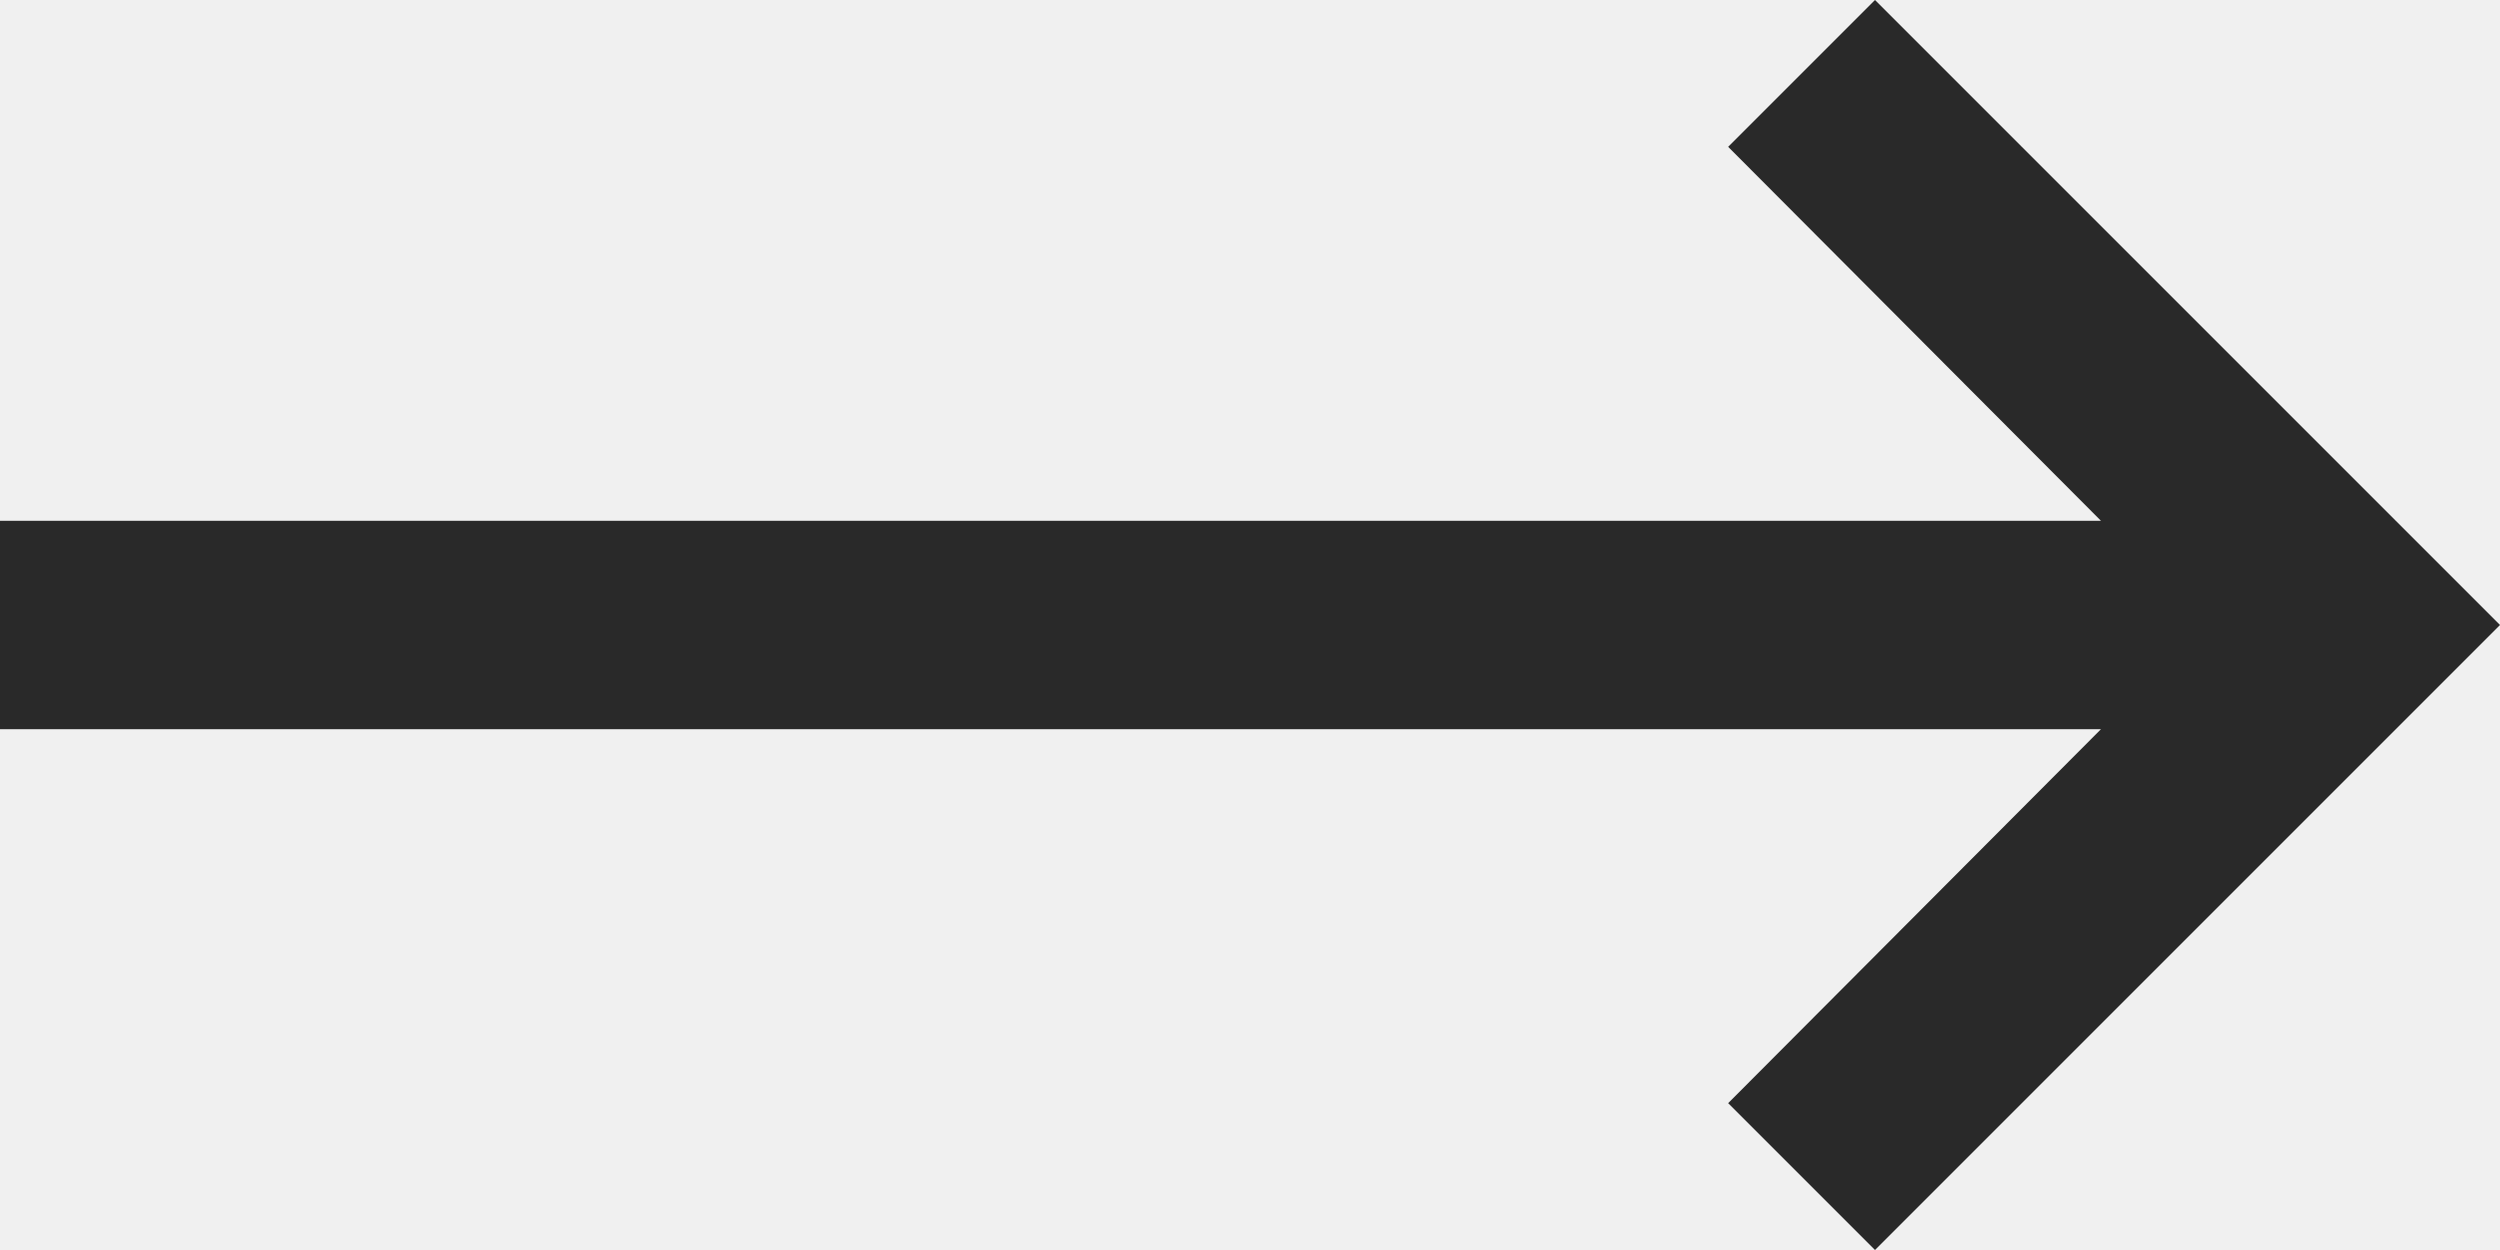
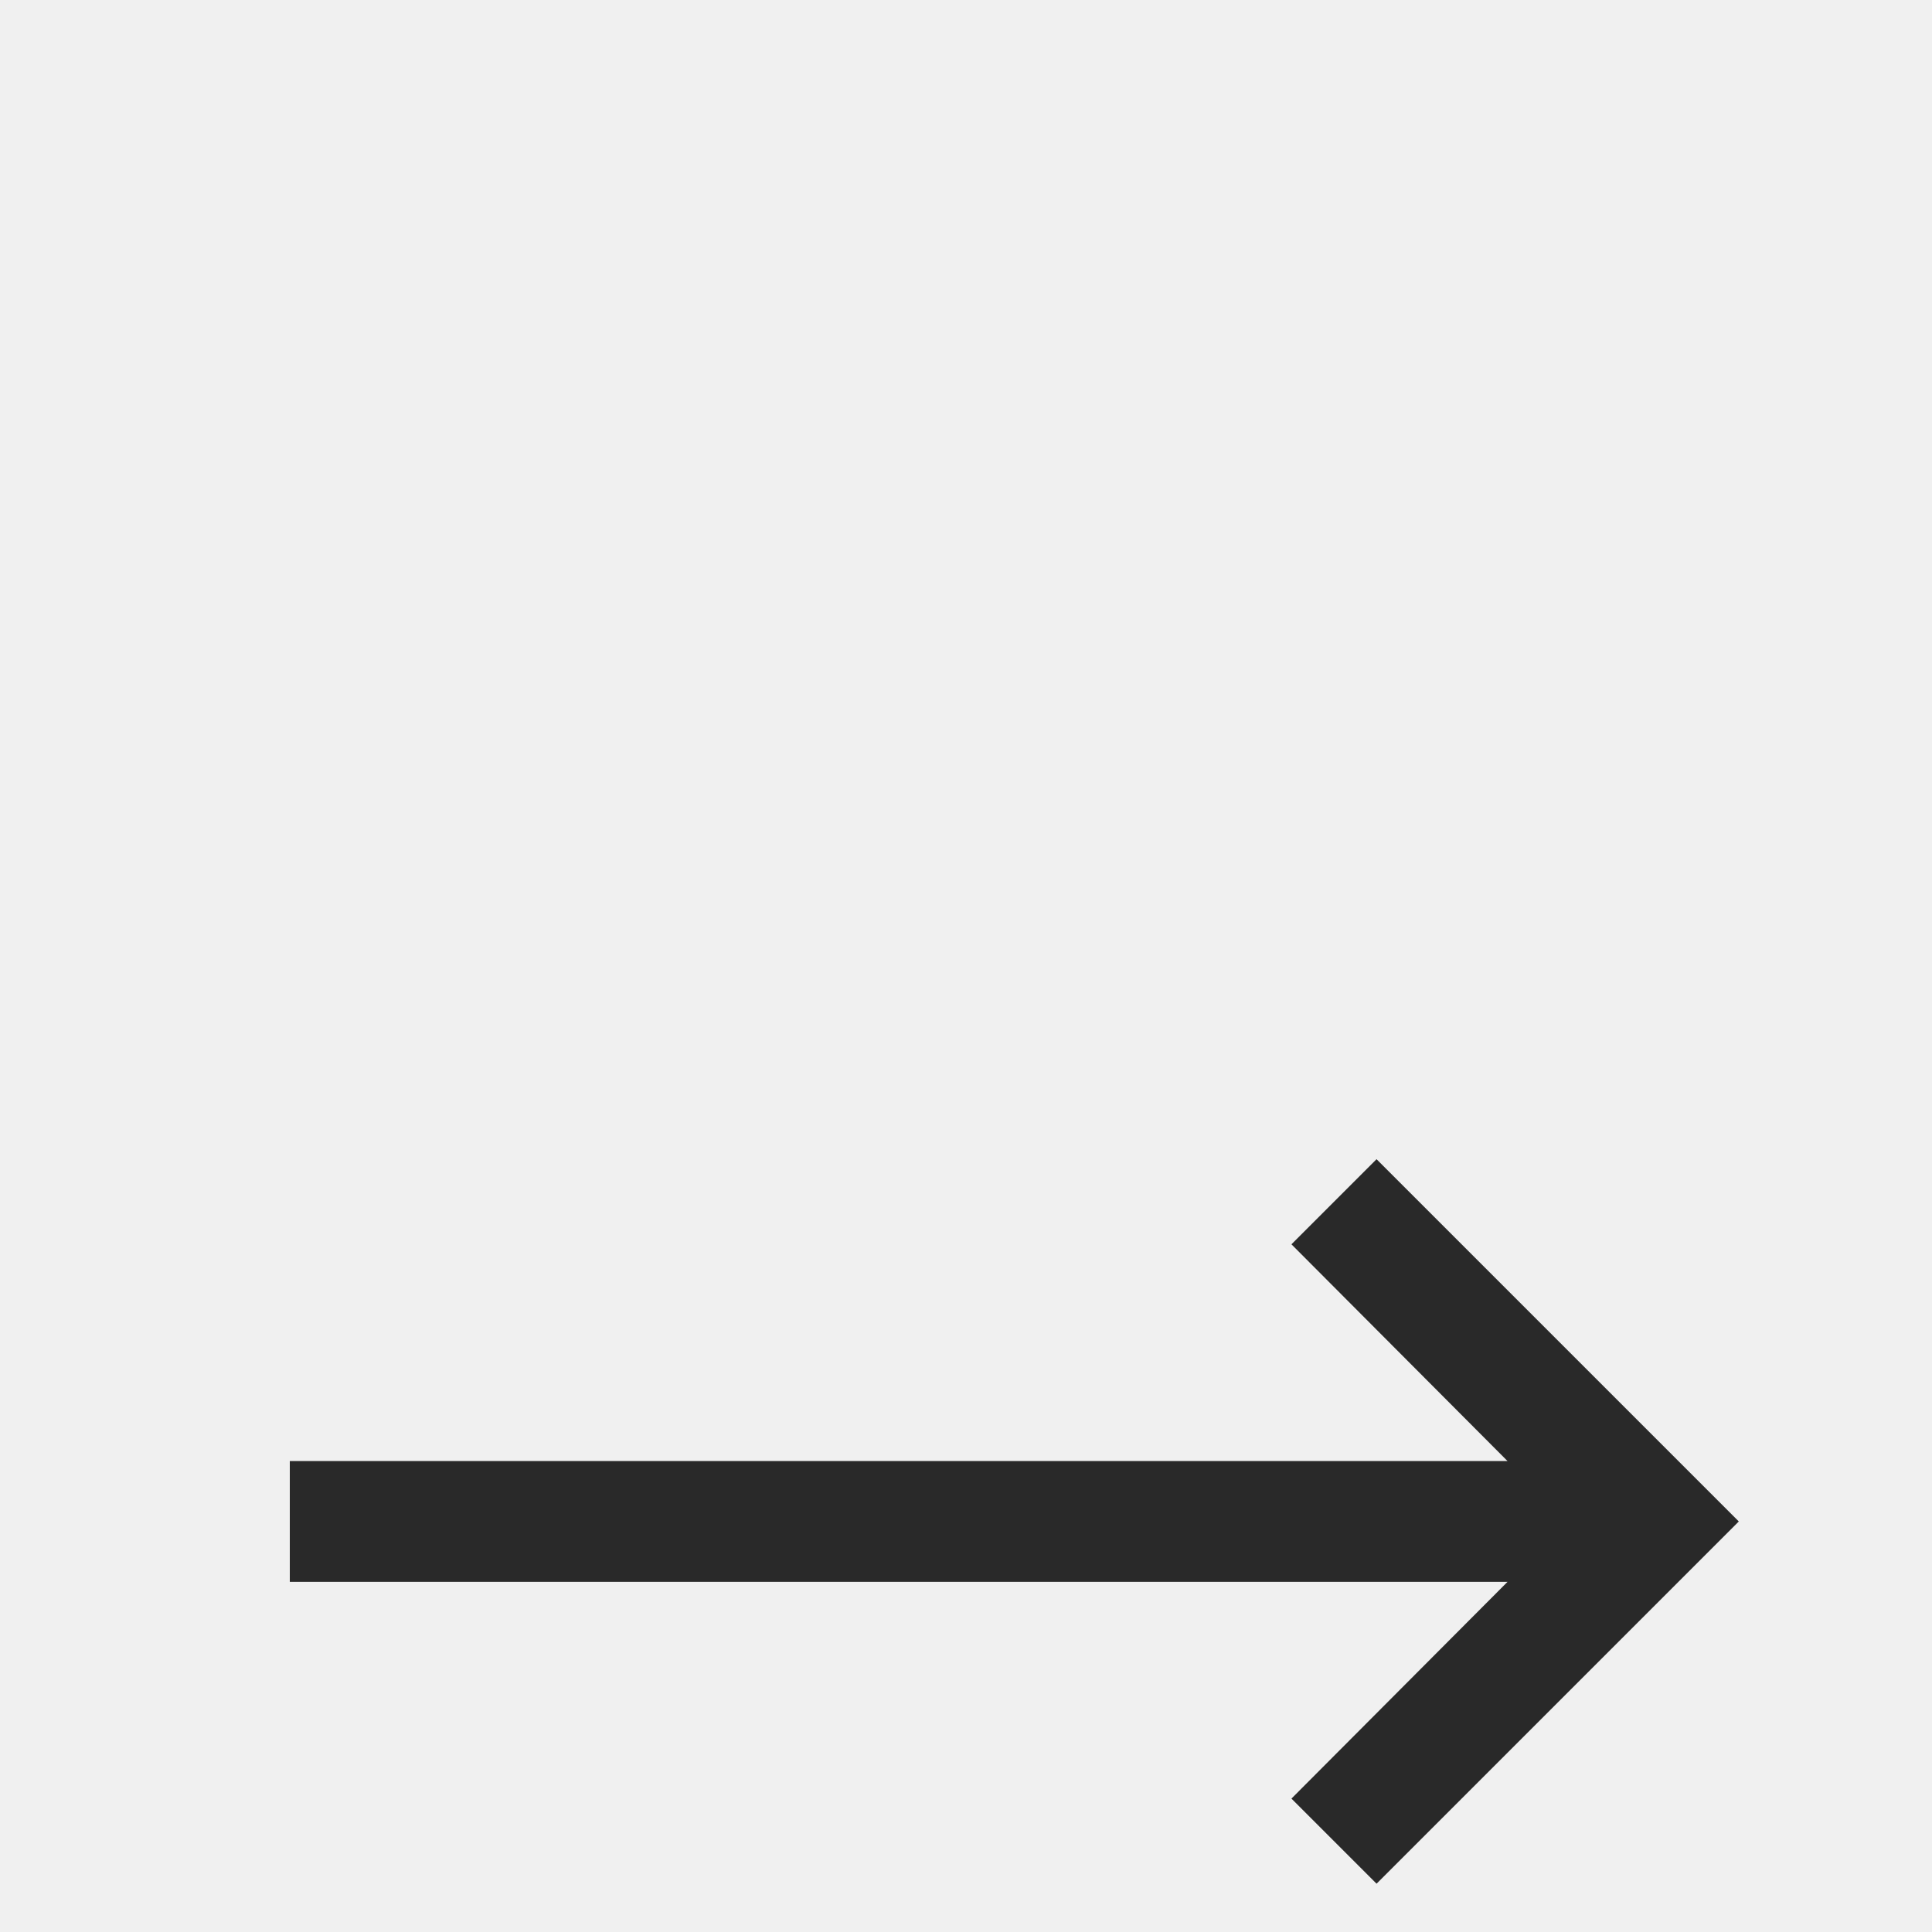
- <svg xmlns="http://www.w3.org/2000/svg" width="30" height="15" viewBox="0 0 30 15" fill="none">
-   <path d="M30 7.5L22.5 0L20.738 1.762L25.212 6.25H0V8.75H25.212L20.738 13.238L22.5 15L30 7.5Z" fill="#292929" />
+ <svg xmlns="http://www.w3.org/2000/svg" width="20" height="20" viewBox="0 0 20 20" fill="none">
+   <g clip-path="url(#clip0_156_59)">
+     <path d="M18 15.75L14.25 12L13.369 12.881L15.606 15.125H3V16.375H15.606L13.369 18.619L14.25 19.5L18 15.75Z" fill="#292929" />
+   </g>
+   <defs>
+     <clipPath id="clip0_156_59">
+       <rect width="20" height="20" fill="white" />
+     </clipPath>
+   </defs>
</svg>
